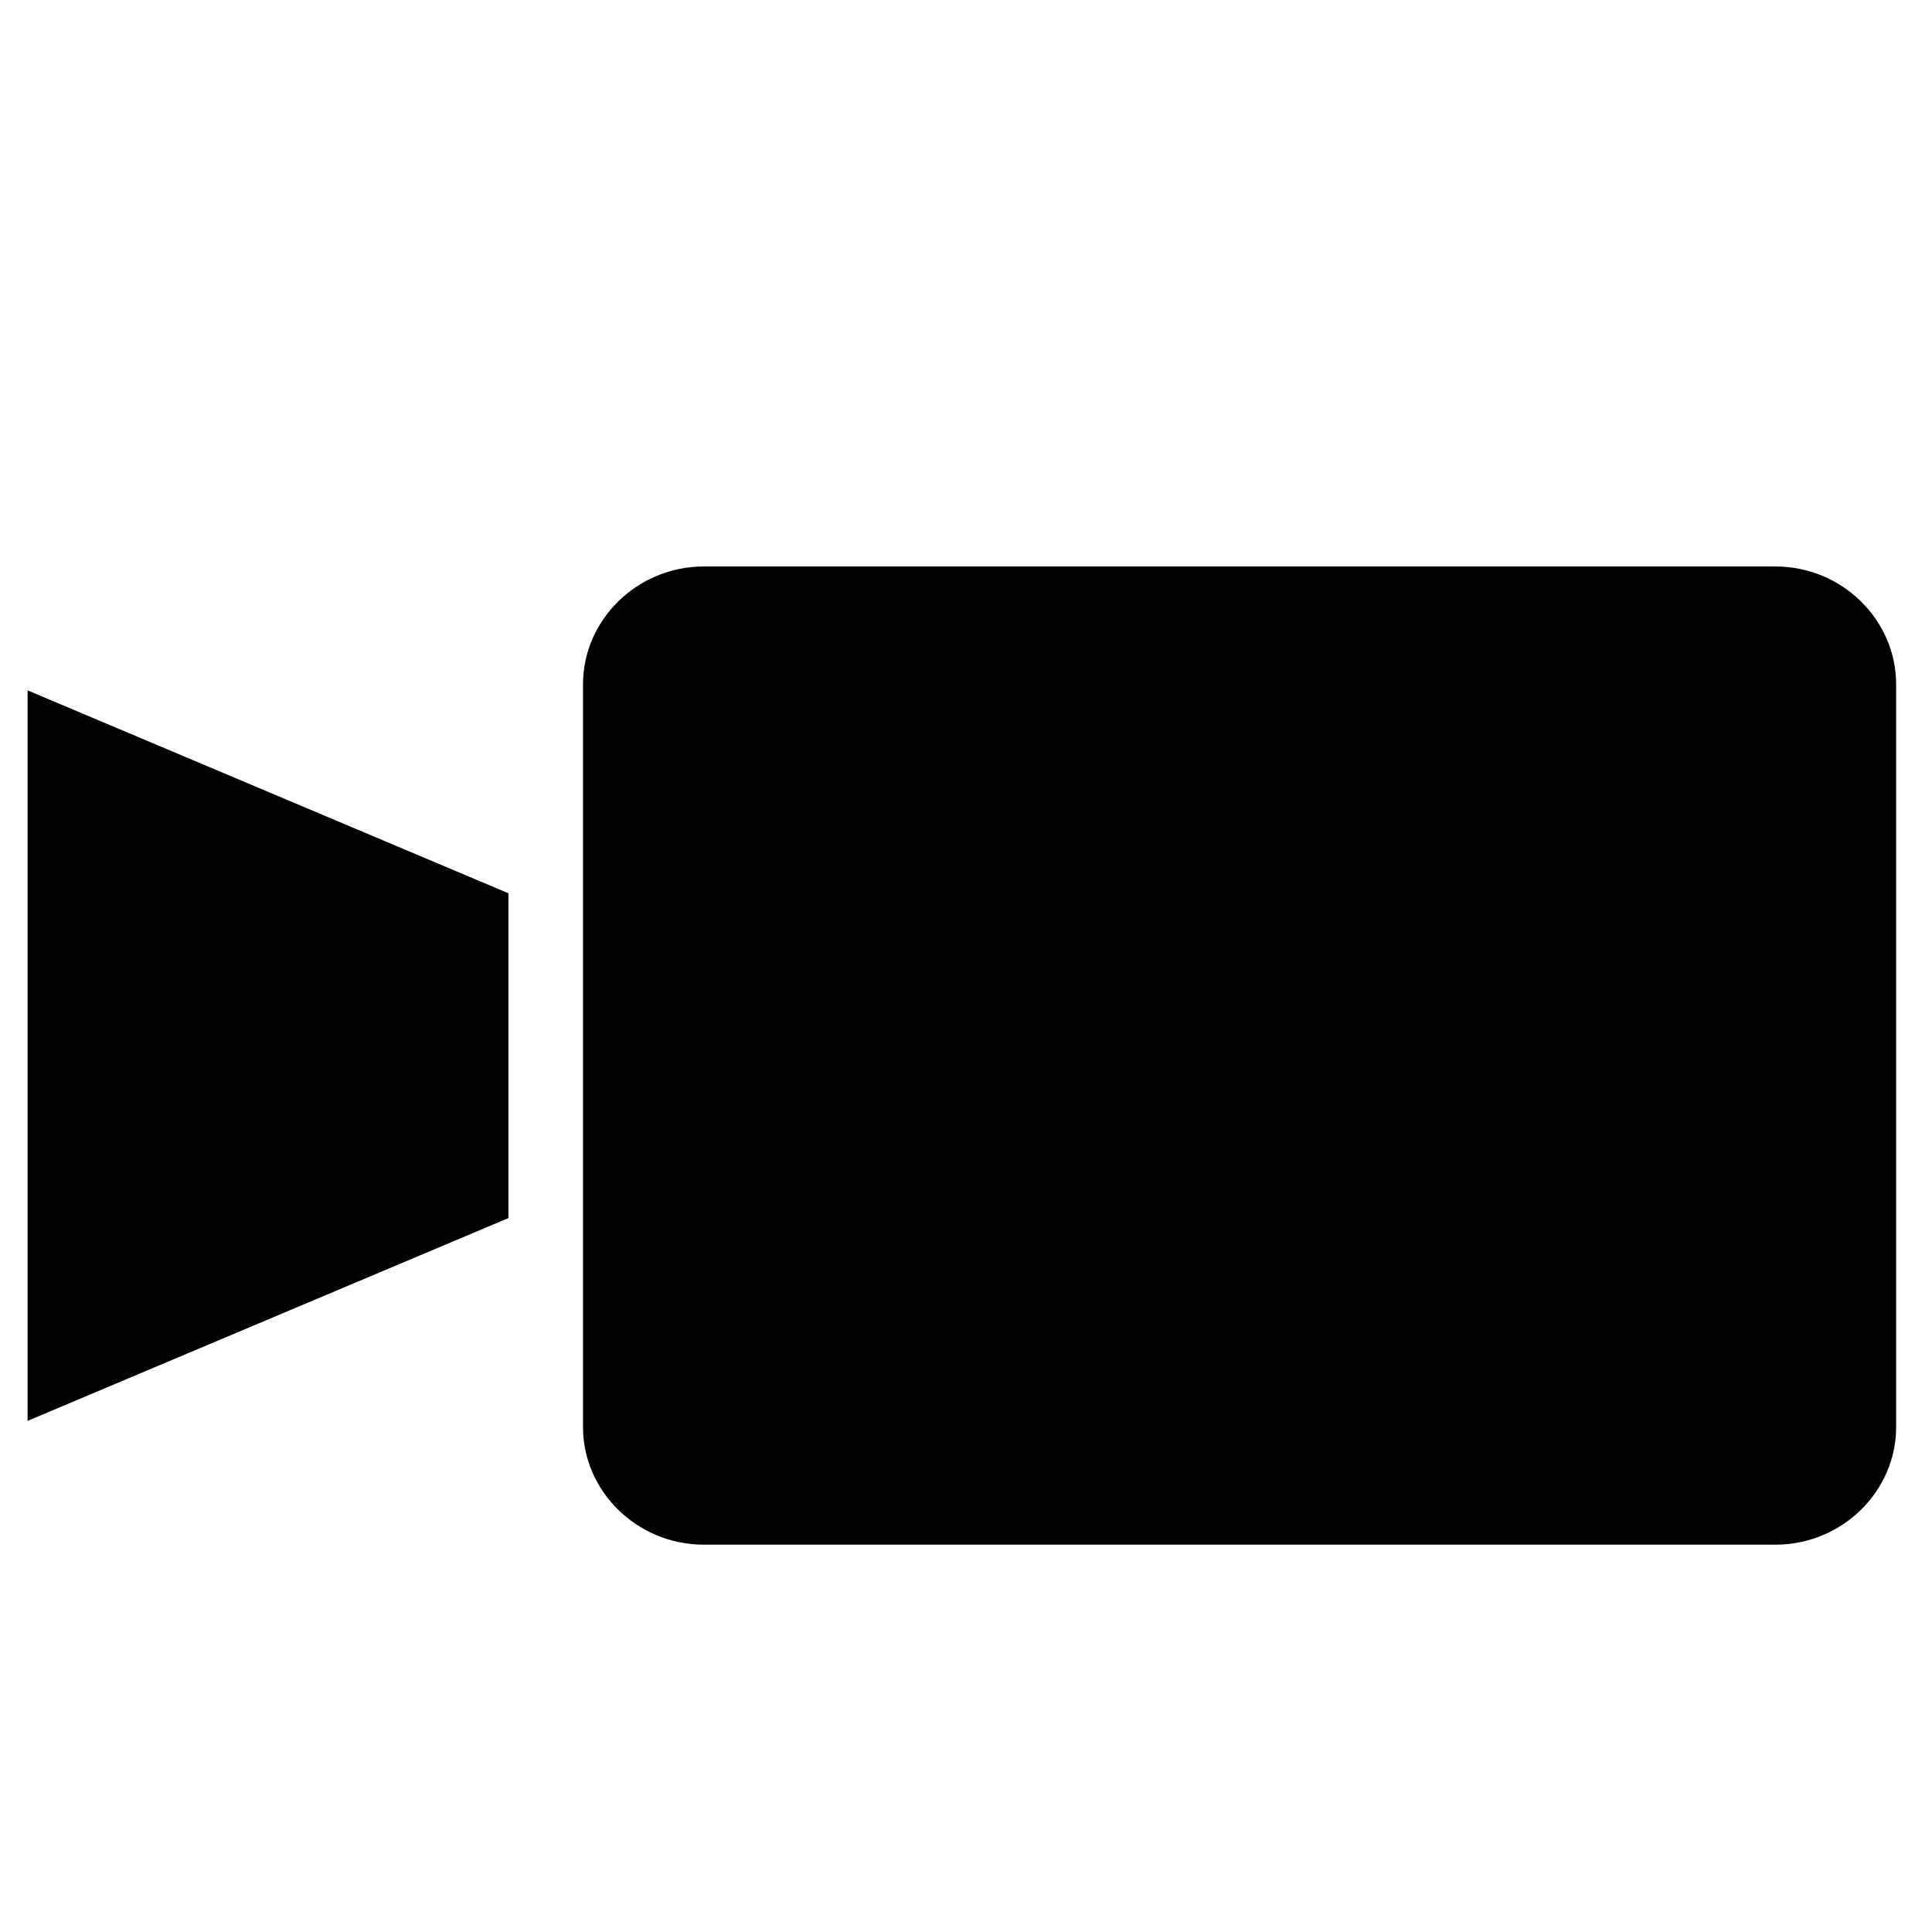
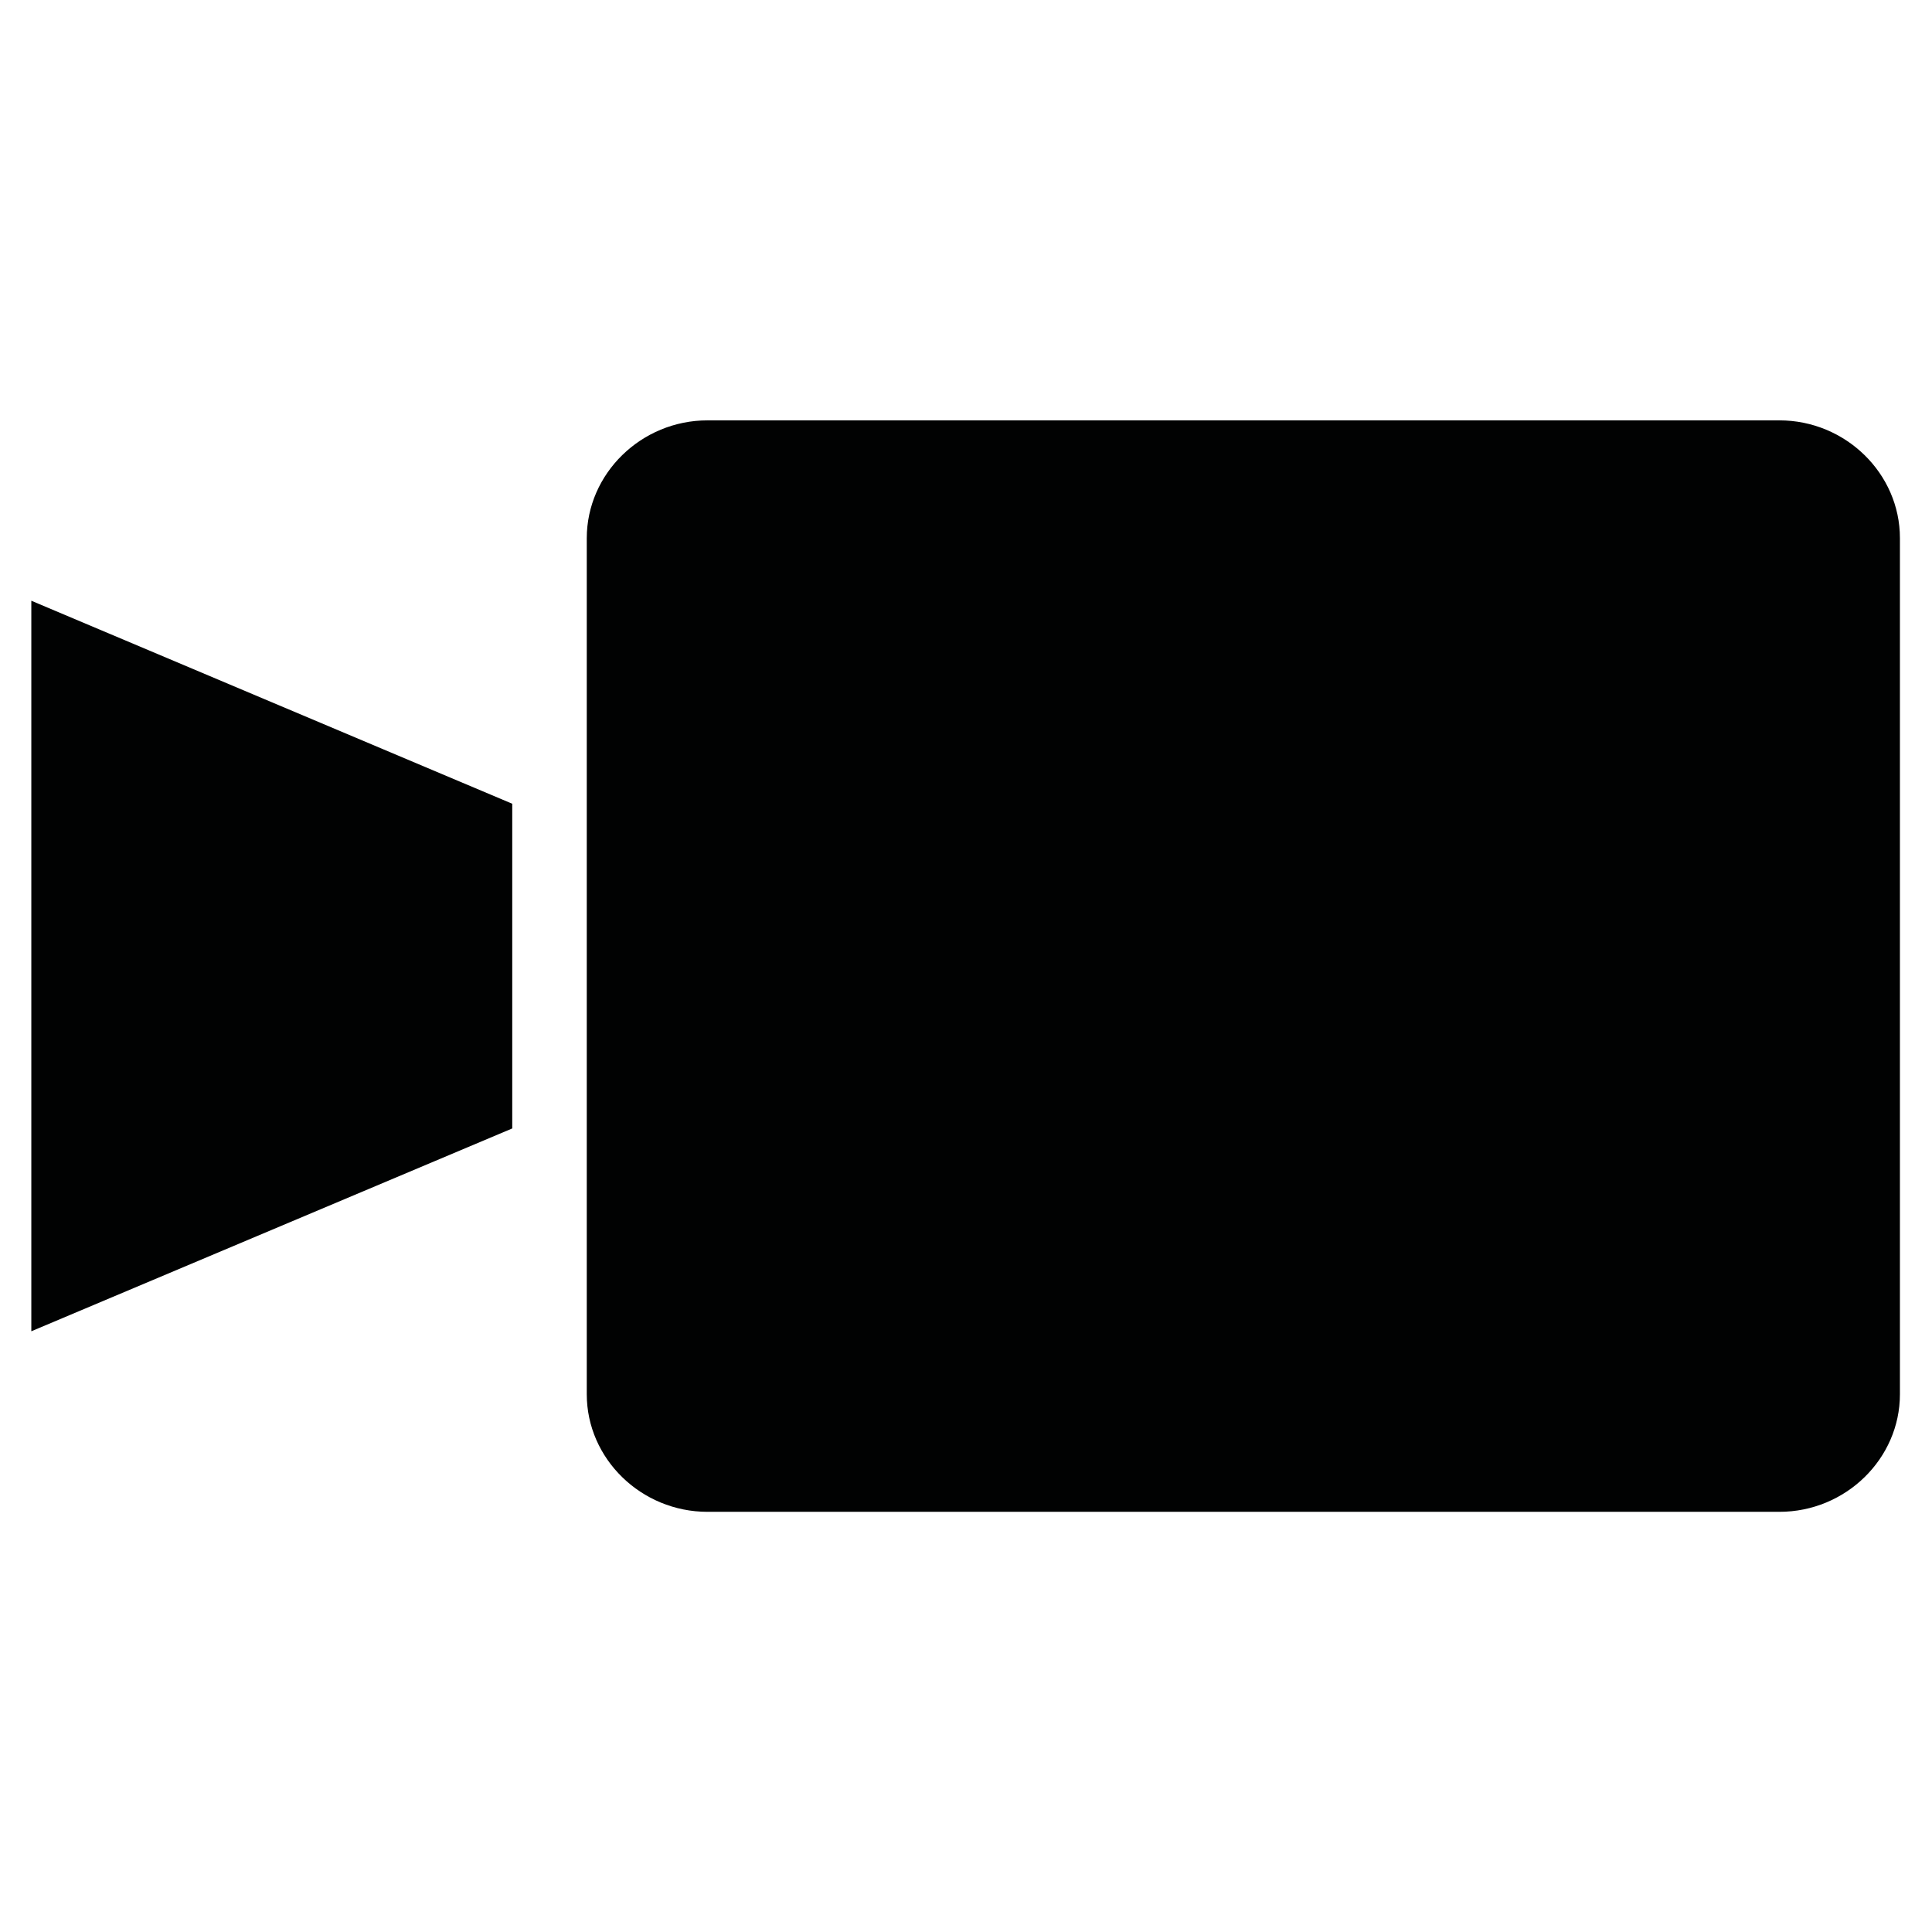
- <svg xmlns="http://www.w3.org/2000/svg" version="1.1" id="Layer_1" x="0px" y="0px" width="1024px" height="1024px" viewBox="0 0 1024 1024" enable-background="new 0 0 1024 1024" xml:space="preserve">
+ <svg xmlns="http://www.w3.org/2000/svg" version="1.1" id="Layer_1" x="0px" y="0px" viewBox="0 0 1024 1024" style="enable-background:new 0 0 1024 1024;" xml:space="preserve">
+   <style type="text/css">
+ 	.st0{fill:#010202;}
+ </style>
  <g>
    <g>
-       <path fill="#010202" d="M14.619,753.09l254.861-107.477V473.451L14.619,365.906V753.09z M941.08,300.247H372.966    c-35.115,0-63.961,28.21-63.961,62.46v393.692c0,34.141,28.846,62.307,63.961,62.307H941.08c35.15,0,63.911-28.163,63.911-62.307    V362.707C1004.991,328.457,976.231,300.247,941.08,300.247z" />
+       <path class="st0" d="M16.6,705.6l254.9-107.5V426L16.6,318.4V705.6z M943.1,222.8H375c-35.1,0-64,28.2-64,62.5v453.7    c0,34.1,28.8,62.3,64,62.3h568.1c35.2,0,63.9-28.2,63.9-62.3V285.2C1007,251,978.2,222.8,943.1,222.8z" />
    </g>
  </g>
</svg>
